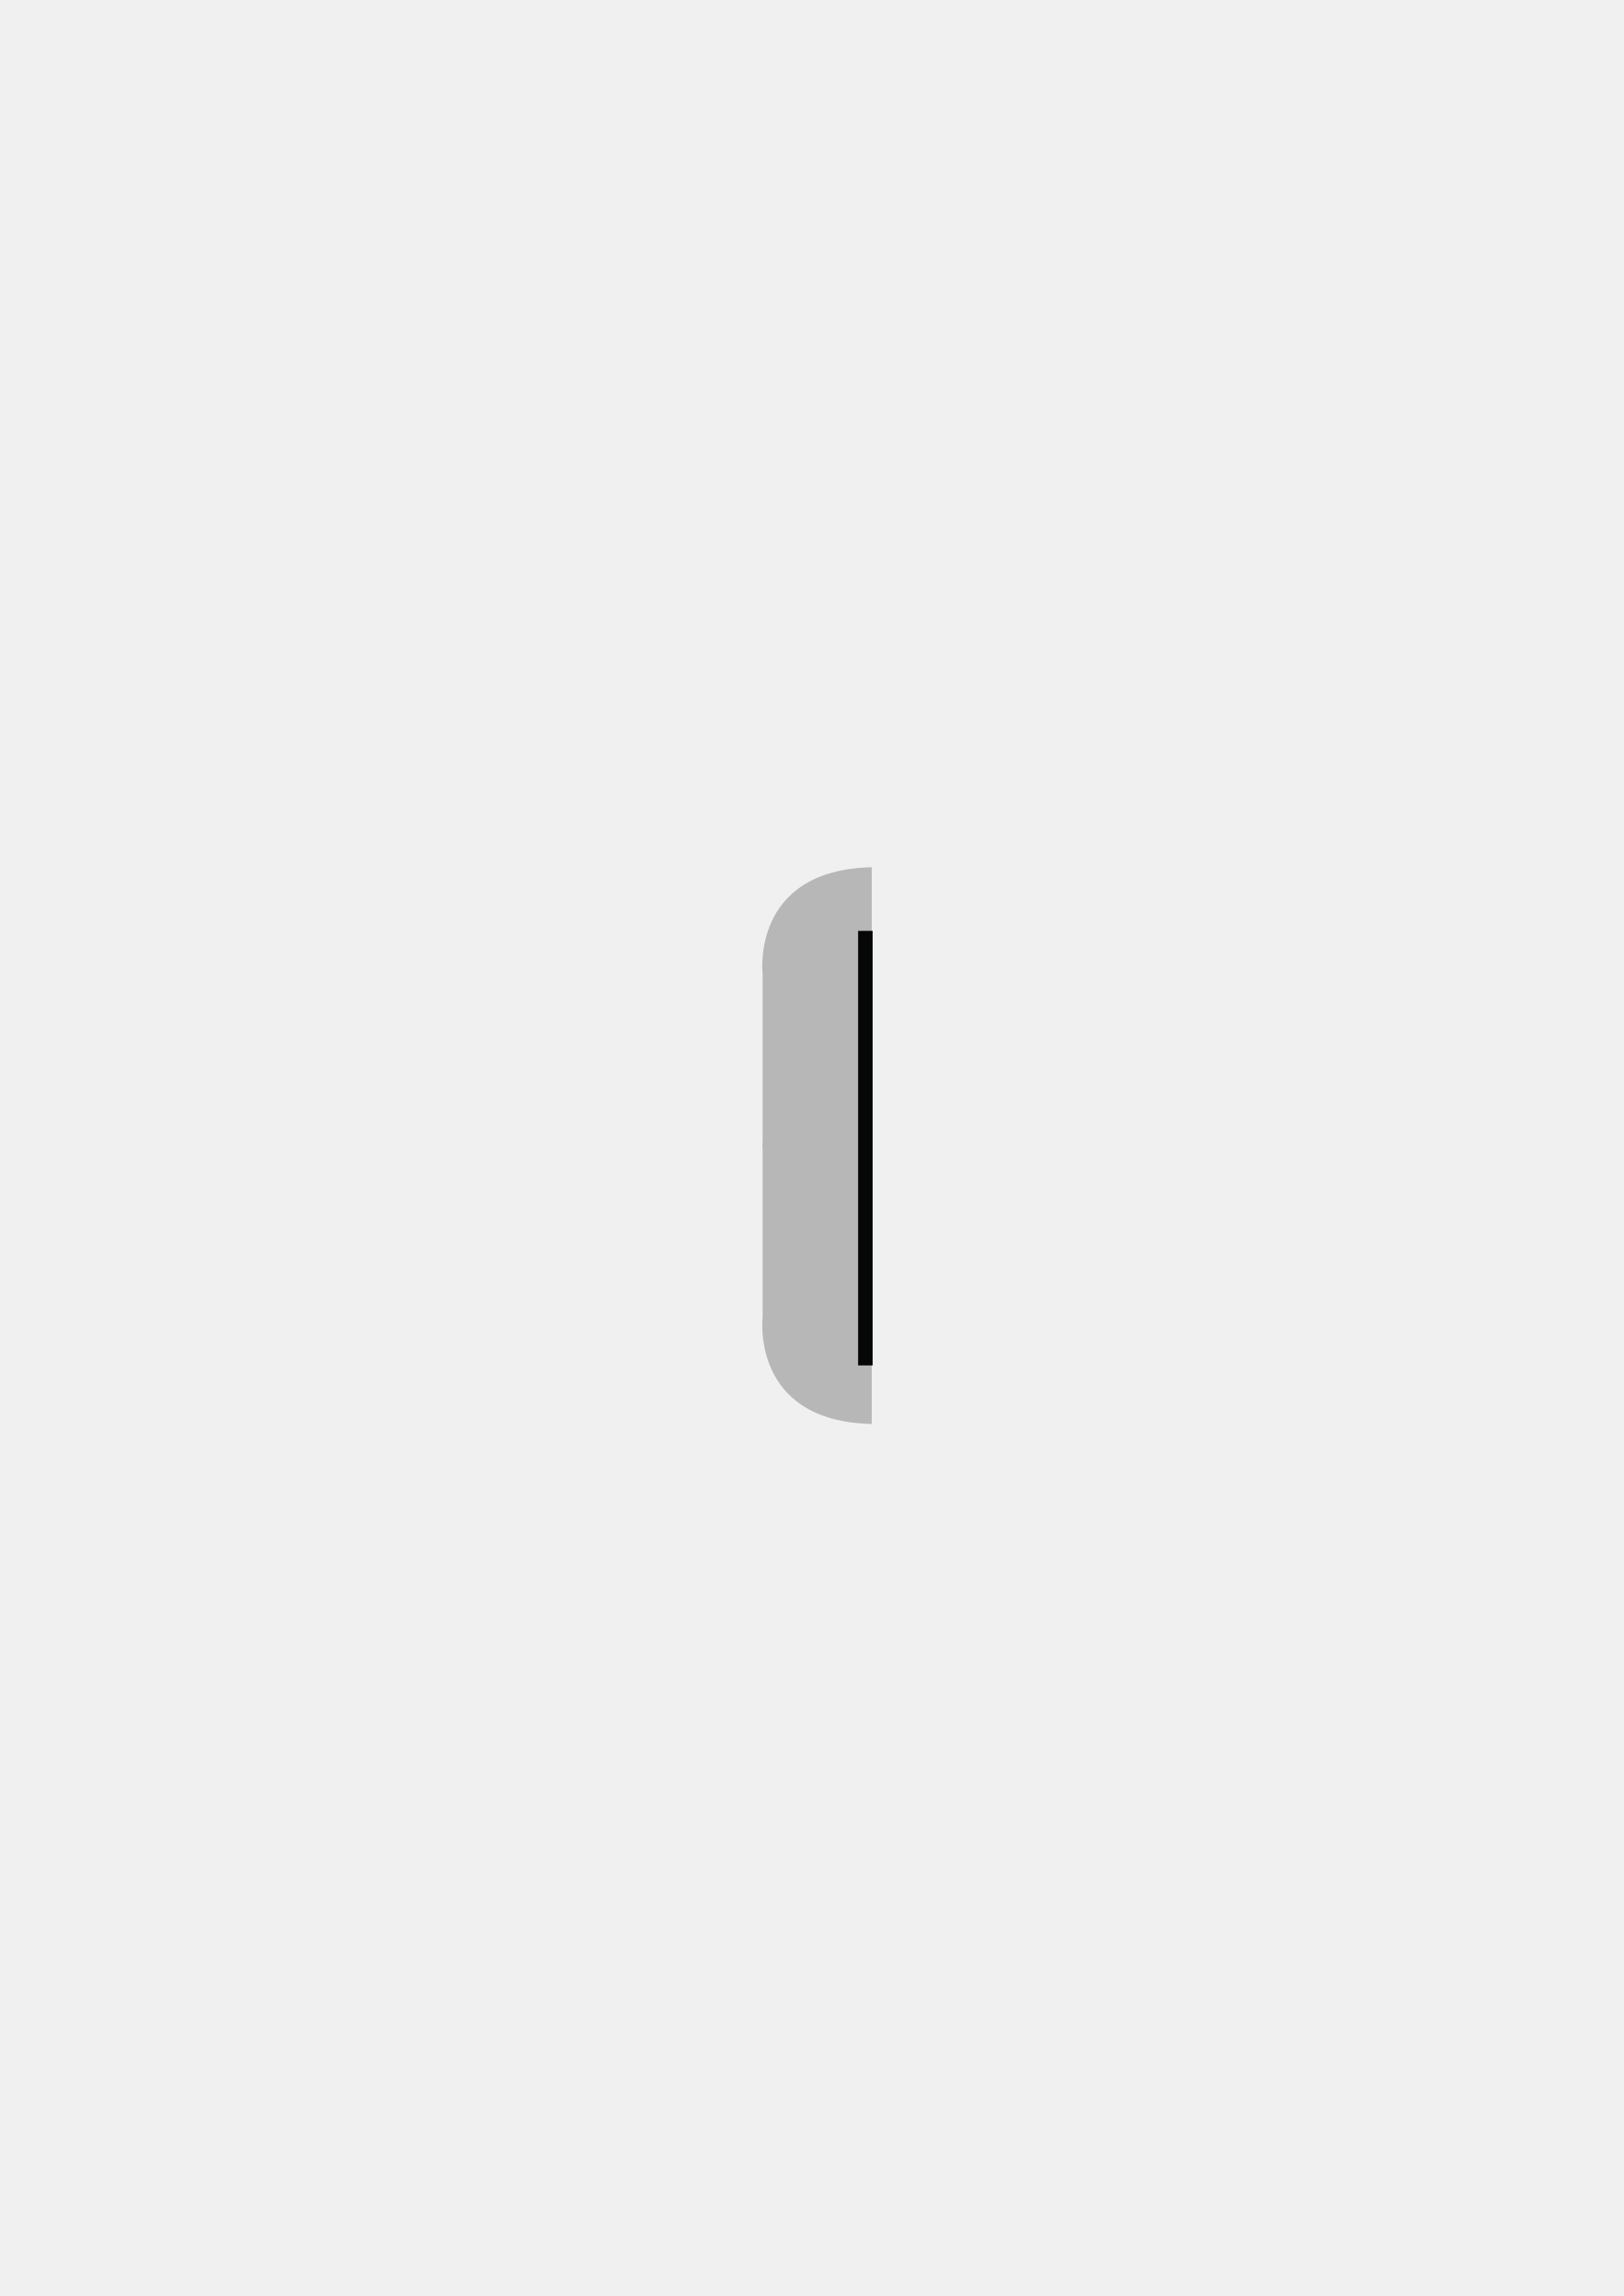
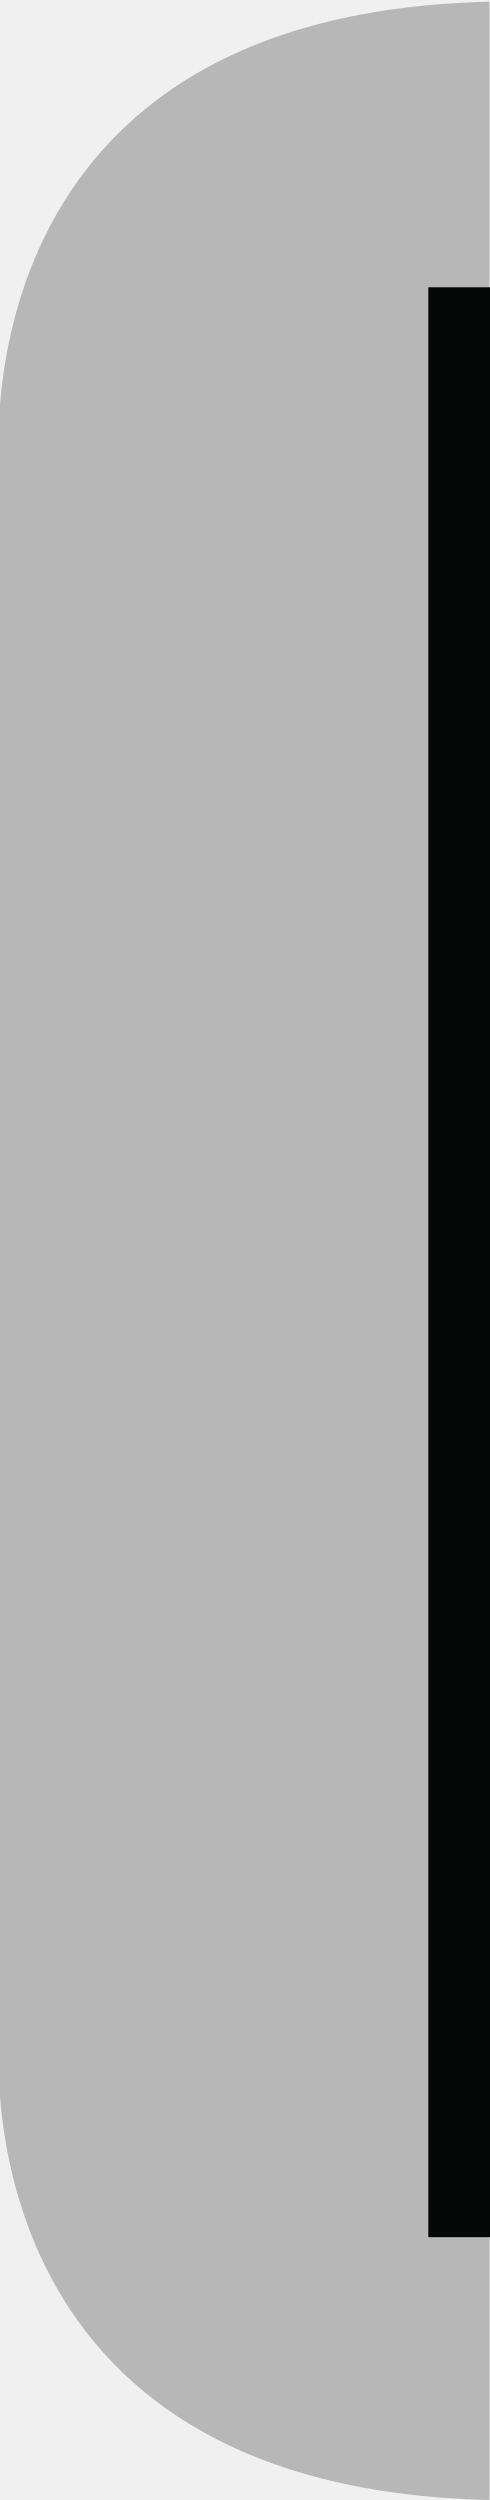
- <svg xmlns="http://www.w3.org/2000/svg" version="1.1" id="Layer_1" x="0px" y="0px" width="595.28px" height="841.89px" viewBox="0 0 595.28 841.89" enable-background="new 0 0 595.28 841.89" xml:space="preserve">
-   <path fill="#B7B7B7" d="M319.592,522.141V418.859h-40v63.949C279.592,482.808,274.926,521.141,319.592,522.141z" />
-   <path fill="#B7B7B7" d="M319.592,318v103.282h-40v-63.949C279.592,357.333,274.926,319,319.592,318z" />
-   <rect x="314.592" y="341.333" fill="#050606" width="5.333" height="159.333" />
+ <svg xmlns="http://www.w3.org/2000/svg" version="1.1" x="0px" y="0px" width="40px" height="204.282px" viewBox="0 0 40 204.282" enable-background="new 0 0 40 204.282" xml:space="preserve">
+   <g id="Layer_1" display="none">
+     <path display="inline" fill="#C9C9C9" d="M39.861,204.282V101h40v63.949C79.861,164.949,84.527,203.282,39.861,204.282z" />
+     <path display="inline" fill="#C9C9C9" d="M39.861,0v103.282h40V39.333C79.861,39.333,84.527,1,39.861,0z" />
+   </g>
+   <g id="Layer_3">
+     <path fill="#B7B7B7" d="M40,204.282V101H0l0,63.949C0,164.949-4.667,203.282,40,204.282z" />
+     <path fill="#B7B7B7" d="M40,0.141v103.282H0l0-63.949C0,39.474-4.667,1.141,40,0.141z" />
+     <rect x="35" y="23.474" fill="#050606" width="5.333" height="159.333" />
+   </g>
+   <g id="Layer_2" display="none">
+     <g id="Laag_2" display="inline">
+       <linearGradient id="SVGID_1_" gradientUnits="userSpaceOnUse" x1="-91.983" y1="39.097" x2="-91.983" y2="171.113">
+         <stop offset="0.5" style="stop-color:#00A9A9" />
+         <stop offset="0.5" style="stop-color:#00A39F" />
+       </linearGradient>
+       <path fill="url(#SVGID_1_)" d="M41.128,151.147v-7.01c-3.683-0.444-3.683-6.167,0-6.611v-6.434c-3.683-0.444-3.683-6.167,0-6.611    v-6.655c-10.249-1.154-18.414-10.028-18.414-20.499s8.164-19.39,18.414-20.499V71.37c-3.683-0.444-3.683-6.167,0-6.611v-6.655    c-4.082-0.133-4.082-6.478,0-6.655V45.99c-0.044,0-0.089,0-0.133,0c-4.304,0-4.304-6.655,0-6.655c0.044,0,0.089,0,0.133,0v-1.864    h-266.22v4.792c0.044,0,0.089,0,0.133,0c4.304,0,4.304,6.655,0,6.655c-0.044,0-0.089,0-0.133,0v4.881    c4.082,0.133,4.082,6.478,0,6.655v5.812c3.683,0.444,3.683,6.167,0,6.611v7.188c9.54,1.775,16.949,10.294,16.949,20.277    s-7.41,18.502-16.949,20.277v6.877c3.683,0.444,3.683,6.167,0,6.611v5.812c4.082,0.133,4.082,6.478,0,6.656v6.079    c3.683,0.444,3.683,6.167,0,6.611v11.314h266.22v-12.823C37.445,157.315,37.445,151.591,41.128,151.147z" />
+       <g>
+         <linearGradient id="SVGID_2_" gradientUnits="userSpaceOnUse" x1="-182.63" y1="70.993" x2="-173.623" y2="70.993">
+           <stop offset="0" style="stop-color:#00A9A9" />
+           <stop offset="1" style="stop-color:#00A39F" />
+         </linearGradient>
+         <path fill="url(#SVGID_2_)" d="M-175.176,69.107c0-0.044,0-0.089,0-0.133c0-0.044,0-0.044,0-0.089     c0-0.133,0.044-0.266,0.133-0.355s0.177-0.133,0.311-0.133c0.089,0,0.222,0.044,0.311,0.133c0.089,0.089,0.133,0.177,0.177,0.355     l0.577,2.041c0,0.044,0.044,0.089,0.044,0.133s0,0.089,0,0.133c0,0.089-0.044,0.177-0.133,0.222     c-0.089,0.044-0.177,0.089-0.311,0.089h-7.587v1.109c0,0.399-0.044,0.666-0.089,0.799c-0.044,0.133-0.177,0.177-0.399,0.177     c-0.177,0-0.311-0.044-0.355-0.133c-0.044-0.089-0.133-0.222-0.133-0.399V68.93c0-0.177,0.044-0.311,0.133-0.399     s0.222-0.133,0.355-0.133c0.177,0,0.311,0.044,0.399,0.177c0.089,0.133,0.089,0.355,0.089,0.799v1.154h6.789L-175.176,69.107z" />
+         <linearGradient id="SVGID_3_" gradientUnits="userSpaceOnUse" x1="-182.808" y1="79.268" x2="-173.579" y2="79.268">
+           <stop offset="0" style="stop-color:#00A9A9" />
+           <stop offset="1" style="stop-color:#00A39F" />
+         </linearGradient>
+         <path fill="url(#SVGID_3_)" d="M-178.415,80.865c-0.311-0.266-0.577-0.532-0.71-0.843c-0.177-0.311-0.222-0.621-0.222-0.976     c0-0.71,0.266-1.331,0.843-1.864c0.577-0.532,1.242-0.754,2.041-0.754c0.843,0,1.553,0.266,2.085,0.754     c0.532,0.488,0.799,1.109,0.799,1.908c0,0.887-0.355,1.642-1.109,2.174c-0.754,0.532-1.686,0.843-2.884,0.843     c-1.597,0-2.84-0.399-3.816-1.198c-0.932-0.799-1.42-1.908-1.42-3.239c0-0.444,0.044-0.71,0.089-0.843     c0.044-0.133,0.177-0.222,0.355-0.222c0.311,0,0.444,0.266,0.444,0.843c0,0.355,0.044,0.666,0.089,0.887     c0.133,0.71,0.488,1.331,1.109,1.775C-180.146,80.466-179.391,80.732-178.415,80.865z M-176.552,80.688     c0.577,0,1.021-0.133,1.375-0.444c0.355-0.311,0.532-0.71,0.532-1.154s-0.177-0.799-0.488-1.109     c-0.355-0.266-0.799-0.399-1.331-0.399c-0.577,0-1.021,0.133-1.375,0.444c-0.355,0.311-0.532,0.666-0.532,1.109     c0,0.444,0.177,0.799,0.488,1.109C-177.528,80.555-177.084,80.688-176.552,80.688z" />
+         <linearGradient id="SVGID_4_" gradientUnits="userSpaceOnUse" x1="-182.852" y1="87.787" x2="-173.623" y2="87.787">
+           <stop offset="0" style="stop-color:#00A9A9" />
+           <stop offset="1" style="stop-color:#00A39F" />
+         </linearGradient>
+         <path fill="url(#SVGID_4_)" d="M-182.852,87.787c0-0.887,0.399-1.553,1.242-2.085s1.952-0.754,3.372-0.754     c1.42,0,2.529,0.266,3.372,0.754s1.242,1.198,1.242,2.085s-0.399,1.553-1.242,2.085s-1.952,0.754-3.372,0.754     c-1.42,0-2.529-0.266-3.372-0.754C-182.409,89.34-182.852,88.674-182.852,87.787z M-174.644,87.787     c0-0.532-0.311-0.932-0.932-1.242s-1.509-0.444-2.662-0.444s-2.041,0.133-2.662,0.444c-0.621,0.311-0.932,0.71-0.932,1.242     s0.311,0.932,0.932,1.242c0.621,0.311,1.509,0.444,2.662,0.444s2.041-0.133,2.662-0.444     C-174.954,88.763-174.644,88.319-174.644,87.787z" />
+         <linearGradient id="SVGID_5_" gradientUnits="userSpaceOnUse" x1="-182.808" y1="96.306" x2="-173.579" y2="96.306">
+           <stop offset="0" style="stop-color:#00A9A9" />
+           <stop offset="1" style="stop-color:#00A39F" />
+         </linearGradient>
+         <path fill="url(#SVGID_5_)" d="M-178.415,97.903c-0.311-0.266-0.577-0.532-0.71-0.843c-0.177-0.311-0.222-0.621-0.222-0.976     c0-0.71,0.266-1.331,0.843-1.864s1.242-0.754,2.041-0.754c0.843,0,1.553,0.266,2.085,0.754s0.799,1.109,0.799,1.908     c0,0.887-0.355,1.642-1.109,2.174c-0.754,0.532-1.686,0.843-2.884,0.843c-1.597,0-2.84-0.399-3.816-1.198     c-0.932-0.799-1.42-1.908-1.42-3.239c0-0.444,0.044-0.71,0.089-0.843s0.177-0.222,0.355-0.222c0.311,0,0.444,0.266,0.444,0.843     c0,0.355,0.044,0.666,0.089,0.887c0.133,0.71,0.488,1.331,1.109,1.775C-180.146,97.504-179.391,97.77-178.415,97.903z      M-176.552,97.77c0.577,0,1.021-0.133,1.375-0.444c0.355-0.311,0.532-0.71,0.532-1.154c0-0.444-0.177-0.799-0.488-1.109     c-0.355-0.266-0.799-0.399-1.331-0.399c-0.577,0-1.021,0.133-1.375,0.444c-0.355,0.311-0.532,0.666-0.532,1.109     c0,0.444,0.177,0.799,0.488,1.109C-177.528,97.593-177.084,97.77-176.552,97.77z" />
+         <linearGradient id="SVGID_6_" gradientUnits="userSpaceOnUse" x1="-182.719" y1="104.581" x2="-173.756" y2="104.581">
+           <stop offset="0" style="stop-color:#00A9A9" />
+           <stop offset="1" style="stop-color:#00A39F" />
+         </linearGradient>
+         <path fill="url(#SVGID_6_)" d="M-182.63,102.429c0-0.266,0.044-0.444,0.133-0.532s0.266-0.177,0.444-0.177     c0.311,0,0.843,0.444,1.686,1.331l0.177,0.222c0.133,0.133,0.311,0.311,0.532,0.577c1.509,1.597,2.618,2.396,3.283,2.396     c0.488,0,0.887-0.133,1.198-0.444c0.311-0.266,0.444-0.666,0.444-1.109c0-0.311-0.044-0.577-0.177-0.843     c-0.133-0.266-0.266-0.488-0.488-0.621c-0.044-0.044-0.089-0.089-0.177-0.133c-0.311-0.177-0.444-0.355-0.444-0.577     c0-0.177,0.044-0.266,0.133-0.355s0.311-0.089,0.577-0.089c0.177,0,0.266,0,0.355,0.044s0.177,0.089,0.266,0.177     c0.266,0.311,0.532,0.666,0.666,1.109c0.177,0.444,0.266,0.887,0.266,1.331c0,0.754-0.266,1.42-0.754,1.908     c-0.488,0.532-1.109,0.754-1.819,0.754c-0.887,0-2.13-0.799-3.594-2.352c-0.355-0.399-0.666-0.71-0.887-0.932l-0.799-0.843v3.15     c0.177,0,0.355,0.089,0.444,0.177c0.089,0.089,0.177,0.222,0.177,0.355s-0.044,0.266-0.133,0.355s-0.222,0.133-0.399,0.133     c0,0-0.044,0-0.089,0s-0.044,0-0.089,0l-0.532-0.044c-0.133,0-0.266-0.044-0.355-0.133s-0.133-0.177-0.133-0.266v-4.57H-182.63z" />
+         <linearGradient id="SVGID_7_" gradientUnits="userSpaceOnUse" x1="-182.852" y1="113.344" x2="-173.623" y2="113.344">
+           <stop offset="0" style="stop-color:#00A9A9" />
+           <stop offset="1" style="stop-color:#00A39F" />
+         </linearGradient>
+         <path fill="url(#SVGID_7_)" d="M-182.852,113.344c0-0.887,0.399-1.553,1.242-2.085c0.843-0.532,1.952-0.754,3.372-0.754     c1.42,0,2.529,0.266,3.372,0.754c0.843,0.488,1.242,1.198,1.242,2.085c0,0.887-0.399,1.553-1.242,2.085     c-0.843,0.532-1.952,0.754-3.372,0.754c-1.42,0-2.529-0.266-3.372-0.754C-182.409,114.941-182.852,114.231-182.852,113.344z      M-174.644,113.344c0-0.532-0.311-0.932-0.932-1.242c-0.621-0.311-1.509-0.444-2.662-0.444s-2.041,0.133-2.662,0.444     c-0.621,0.311-0.932,0.71-0.932,1.242c0,0.532,0.311,0.932,0.932,1.242c0.621,0.311,1.509,0.444,2.662,0.444     s2.041-0.133,2.662-0.444C-174.954,114.32-174.644,113.921-174.644,113.344z" />
+         <linearGradient id="SVGID_8_" gradientUnits="userSpaceOnUse" x1="-182.63" y1="122.085" x2="-173.623" y2="122.085">
+           <stop offset="0" style="stop-color:#00A9A9" />
+           <stop offset="1" style="stop-color:#00A39F" />
+         </linearGradient>
+         <path fill="url(#SVGID_8_)" d="M-175.176,120.221c0-0.044,0-0.089,0-0.133s0-0.044,0-0.089c0-0.133,0.044-0.266,0.133-0.355     c0.089-0.089,0.177-0.133,0.311-0.133c0.089,0,0.222,0.044,0.311,0.133c0.089,0.089,0.133,0.177,0.177,0.355l0.577,2.041     c0,0.044,0.044,0.089,0.044,0.133s0,0.089,0,0.133c0,0.089-0.044,0.177-0.133,0.222s-0.177,0.089-0.311,0.089h-7.587v1.109     c0,0.399-0.044,0.666-0.089,0.799c-0.044,0.133-0.177,0.177-0.399,0.177c-0.177,0-0.311-0.044-0.355-0.133     c-0.044-0.089-0.133-0.222-0.133-0.399v-4.171c0-0.177,0.044-0.311,0.133-0.399c0.089-0.089,0.222-0.133,0.355-0.133     c0.177,0,0.311,0.044,0.399,0.177c0.089,0.133,0.089,0.355,0.089,0.799v1.154h6.789L-175.176,120.221z" />
+         <linearGradient id="SVGID_9_" gradientUnits="userSpaceOnUse" x1="-182.63" y1="130.626" x2="-173.623" y2="130.626">
+           <stop offset="0" style="stop-color:#00A9A9" />
+           <stop offset="1" style="stop-color:#00A39F" />
+         </linearGradient>
+         <path fill="url(#SVGID_9_)" d="M-175.176,128.74c0-0.044,0-0.089,0-0.133s0-0.044,0-0.089c0-0.133,0.044-0.266,0.133-0.355     s0.177-0.133,0.311-0.133c0.089,0,0.222,0.044,0.311,0.133c0.089,0.089,0.133,0.177,0.177,0.355l0.577,2.041     c0,0.044,0.044,0.089,0.044,0.133s0,0.089,0,0.133c0,0.089-0.044,0.177-0.133,0.222s-0.177,0.089-0.311,0.089h-7.587v1.109     c0,0.399-0.044,0.666-0.089,0.799c-0.044,0.133-0.177,0.177-0.399,0.177c-0.177,0-0.311-0.044-0.355-0.133     c-0.044-0.089-0.133-0.222-0.133-0.399v-4.126c0-0.177,0.044-0.311,0.133-0.399c0.089-0.089,0.222-0.133,0.355-0.133     c0.177,0,0.311,0.044,0.399,0.177c0.089,0.133,0.089,0.355,0.089,0.799v1.154h6.789L-175.176,128.74z" />
+       </g>
+       <g>
+         <linearGradient id="SVGID_10_" gradientUnits="userSpaceOnUse" x1="-10.209" y1="130.182" x2="-1.29" y2="130.182">
+           <stop offset="0" style="stop-color:#00A9A9" />
+           <stop offset="1" style="stop-color:#00A39F" />
+         </linearGradient>
+         <path fill="url(#SVGID_10_)" d="M-8.656,132.068c0,0.044,0,0.089,0,0.133s0,0.044,0,0.089c0,0.133-0.044,0.266-0.133,0.355     c-0.089,0.089-0.177,0.133-0.311,0.133c-0.089,0-0.222-0.044-0.311-0.133c-0.089-0.089-0.133-0.177-0.177-0.355l-0.577-2.041     c0-0.044-0.044-0.089-0.044-0.133s0-0.089,0-0.133c0-0.089,0.044-0.177,0.133-0.222c0.089-0.044,0.177-0.089,0.311-0.089h7.499     v-1.109c0-0.399,0.044-0.666,0.089-0.799c0.089-0.089,0.177-0.177,0.399-0.177c0.177,0,0.311,0.044,0.355,0.133     c0.044,0.089,0.133,0.222,0.133,0.399v4.126c0,0.177-0.044,0.311-0.133,0.399c-0.089,0.089-0.222,0.133-0.355,0.133     c-0.177,0-0.311-0.044-0.399-0.177c-0.089-0.089-0.089-0.355-0.089-0.799v-1.154h-6.789L-8.656,132.068z" />
+         <linearGradient id="SVGID_11_" gradientUnits="userSpaceOnUse" x1="-10.209" y1="121.907" x2="-0.98" y2="121.907">
+           <stop offset="0" style="stop-color:#00A9A9" />
+           <stop offset="1" style="stop-color:#00A39F" />
+         </linearGradient>
+         <path fill="url(#SVGID_11_)" d="M-5.372,120.31c0.311,0.266,0.577,0.532,0.71,0.843c0.177,0.311,0.222,0.621,0.222,0.976     c0,0.71-0.266,1.331-0.843,1.864c-0.532,0.532-1.242,0.754-2.041,0.754c-0.843,0-1.553-0.266-2.085-0.754     c-0.532-0.488-0.799-1.109-0.799-1.908c0-0.887,0.355-1.642,1.109-2.174c0.71-0.577,1.686-0.843,2.884-0.843     c1.597,0,2.84,0.399,3.816,1.198c0.932,0.799,1.42,1.908,1.42,3.239c0,0.444-0.044,0.71-0.089,0.843     c-0.044,0.133-0.177,0.222-0.355,0.222c-0.311,0-0.444-0.266-0.444-0.843c0-0.355-0.044-0.666-0.089-0.887     c-0.133-0.71-0.488-1.331-1.109-1.775C-3.642,120.709-4.44,120.443-5.372,120.31z M-7.236,120.443     c-0.577,0-1.021,0.133-1.375,0.444c-0.355,0.311-0.532,0.71-0.532,1.154s0.177,0.799,0.488,1.109     c0.355,0.266,0.799,0.399,1.331,0.399c0.577,0,1.021-0.133,1.375-0.444c0.355-0.311,0.532-0.666,0.532-1.109     s-0.177-0.799-0.488-1.109C-6.304,120.621-6.748,120.443-7.236,120.443z" />
+         <linearGradient id="SVGID_12_" gradientUnits="userSpaceOnUse" x1="-10.209" y1="113.388" x2="-0.98" y2="113.388">
+           <stop offset="0" style="stop-color:#00A9A9" />
+           <stop offset="1" style="stop-color:#00A39F" />
+         </linearGradient>
+         <path fill="url(#SVGID_12_)" d="M-0.98,113.388c0,0.887-0.399,1.553-1.242,2.085c-0.843,0.532-1.952,0.754-3.372,0.754     s-2.529-0.266-3.372-0.754c-0.843-0.488-1.242-1.198-1.242-2.085c0-0.887,0.399-1.553,1.242-2.085     c0.843-0.532,1.952-0.754,3.372-0.754s2.529,0.266,3.372,0.754C-1.379,111.791-0.98,112.501-0.98,113.388z M-9.188,113.388     c0,0.532,0.311,0.932,0.932,1.242c0.621,0.311,1.509,0.444,2.662,0.444s2.041-0.133,2.662-0.444     C-2.311,114.32-2,113.921-2,113.388c0-0.532-0.311-0.932-0.932-1.242c-0.621-0.311-1.509-0.444-2.662-0.444     s-2.041,0.133-2.662,0.444C-8.877,112.412-9.188,112.856-9.188,113.388z" />
+         <linearGradient id="SVGID_13_" gradientUnits="userSpaceOnUse" x1="-10.031" y1="104.869" x2="-0.891" y2="104.869">
+           <stop offset="0" style="stop-color:#00A9A9" />
+           <stop offset="1" style="stop-color:#00A39F" />
+         </linearGradient>
+         <path fill="url(#SVGID_13_)" d="M-5.727,106.511c-0.311-0.266-0.577-0.532-0.71-0.843c-0.177-0.311-0.222-0.621-0.222-1.021     c0-0.71,0.266-1.331,0.843-1.864c0.532-0.532,1.242-0.754,2.041-0.754c0.843,0,1.553,0.266,2.085,0.754     c0.532,0.488,0.799,1.109,0.799,1.908c0,0.932-0.355,1.642-1.065,2.174s-1.686,0.843-2.884,0.843     c-1.553,0-2.84-0.399-3.771-1.198c-0.976-0.799-1.42-1.864-1.42-3.195c0-0.444,0.044-0.754,0.089-0.887     c0.044-0.133,0.177-0.222,0.355-0.222c0.311,0,0.444,0.266,0.444,0.799c0,0.355,0.044,0.666,0.089,0.887     c0.133,0.71,0.488,1.331,1.109,1.775C-7.325,106.112-6.703,106.378-5.727,106.511z M-3.908,106.334     c0.577,0,1.021-0.133,1.375-0.444C-2.178,105.579-2,105.224-2,104.736c0-0.444-0.177-0.799-0.488-1.109     c-0.355-0.266-0.799-0.444-1.331-0.444c-0.577,0-1.021,0.133-1.375,0.444c-0.355,0.311-0.532,0.666-0.532,1.154     c0,0.444,0.177,0.799,0.488,1.109C-4.84,106.2-4.44,106.334-3.908,106.334z" />
+         <linearGradient id="SVGID_14_" gradientUnits="userSpaceOnUse" x1="-10.075" y1="96.572" x2="-1.113" y2="96.572">
+           <stop offset="0" style="stop-color:#00A9A9" />
+           <stop offset="1" style="stop-color:#00A39F" />
+         </linearGradient>
+         <path fill="url(#SVGID_14_)" d="M-1.201,98.746c0,0.266-0.044,0.444-0.133,0.532c-0.089,0.133-0.266,0.177-0.444,0.177     c-0.311,0-0.843-0.444-1.686-1.331l-0.177-0.222c-0.133-0.133-0.311-0.311-0.532-0.577c-1.509-1.597-2.618-2.396-3.283-2.396     c-0.488,0-0.887,0.133-1.198,0.444c-0.311,0.266-0.444,0.666-0.444,1.109c0,0.311,0.044,0.577,0.177,0.843     c0.133,0.266,0.266,0.488,0.488,0.621c0.044,0.044,0.089,0.089,0.177,0.133c0.311,0.177,0.444,0.355,0.444,0.577     c0,0.177-0.044,0.266-0.133,0.355s-0.311,0.089-0.577,0.089c-0.177,0-0.266,0-0.355-0.044s-0.177-0.089-0.266-0.177     c-0.266-0.311-0.532-0.666-0.666-1.109c-0.177-0.444-0.266-0.887-0.266-1.331c0-0.754,0.266-1.42,0.754-1.908     c0.488-0.532,1.109-0.754,1.819-0.754c0.887,0,2.13,0.799,3.594,2.352c0.355,0.399,0.666,0.71,0.887,0.932l0.799,0.843v-3.195     c-0.177,0-0.355-0.089-0.444-0.177c-0.089-0.089-0.177-0.222-0.177-0.355s0.044-0.266,0.133-0.355     c0.089-0.089,0.222-0.133,0.399-0.133c0,0,0.044,0,0.089,0s0.044,0,0.089,0l0.532,0.044c0.133,0,0.266,0.044,0.355,0.133     c0.089,0.089,0.133,0.177,0.133,0.266v4.614H-1.201z" />
+         <linearGradient id="SVGID_15_" gradientUnits="userSpaceOnUse" x1="-10.209" y1="87.787" x2="-0.98" y2="87.787">
+           <stop offset="0" style="stop-color:#00A9A9" />
+           <stop offset="1" style="stop-color:#00A39F" />
+         </linearGradient>
+         <path fill="url(#SVGID_15_)" d="M-0.98,87.787c0,0.887-0.399,1.553-1.242,2.085s-1.952,0.754-3.372,0.754     s-2.529-0.266-3.372-0.754s-1.242-1.198-1.242-2.085s0.399-1.553,1.242-2.085s1.952-0.754,3.372-0.754s2.529,0.266,3.372,0.754     S-0.98,86.944-0.98,87.787z M-9.188,87.787c0,0.532,0.311,0.932,0.932,1.242s1.509,0.444,2.662,0.444s2.041-0.133,2.662-0.444     C-2.311,88.719-2,88.319-2,87.787s-0.311-0.932-0.932-1.242c-0.621-0.311-1.509-0.444-2.662-0.444s-2.041,0.133-2.662,0.444     C-8.877,86.855-9.188,87.254-9.188,87.787z" />
+         <linearGradient id="SVGID_16_" gradientUnits="userSpaceOnUse" x1="-10.209" y1="79.068" x2="-1.29" y2="79.068">
+           <stop offset="0" style="stop-color:#00A9A9" />
+           <stop offset="1" style="stop-color:#00A39F" />
+         </linearGradient>
+         <path fill="url(#SVGID_16_)" d="M-8.656,80.954c0,0.044,0,0.089,0,0.133c0,0.044,0,0.044,0,0.089     c0,0.133-0.044,0.266-0.133,0.355c-0.089,0.089-0.177,0.133-0.311,0.133c-0.089,0-0.222-0.044-0.311-0.133     c-0.089-0.089-0.133-0.177-0.177-0.355l-0.577-2.041c0-0.044-0.044-0.089-0.044-0.133s0-0.089,0-0.133     c0-0.089,0.044-0.177,0.133-0.222c0.089-0.044,0.177-0.089,0.311-0.089h7.499v-1.109c0-0.399,0.044-0.666,0.089-0.799     c0.089-0.089,0.177-0.177,0.399-0.177c0.177,0,0.311,0.044,0.355,0.133c0.044,0.089,0.133,0.222,0.133,0.399v4.126     c0,0.177-0.044,0.311-0.133,0.399c-0.089,0.089-0.222,0.133-0.355,0.133c-0.177,0-0.311-0.044-0.399-0.177     c-0.089-0.089-0.089-0.355-0.089-0.799v-1.065h-6.789L-8.656,80.954z" />
+         <linearGradient id="SVGID_17_" gradientUnits="userSpaceOnUse" x1="-10.164" y1="70.926" x2="-1.202" y2="70.926">
+           <stop offset="0" style="stop-color:#00A9A9" />
+           <stop offset="1" style="stop-color:#00A39F" />
+         </linearGradient>
+         <path fill="url(#SVGID_17_)" d="M-1.201,70.926c0,0.222-0.044,0.355-0.089,0.444c-0.089,0.089-0.222,0.133-0.399,0.133     s-0.266-0.044-0.355-0.133c-0.089-0.089-0.133-0.222-0.133-0.399v-0.799h-1.154v3.239c0,0.133-0.044,0.222-0.089,0.266     c-0.089,0.044-0.177,0.089-0.311,0.089h-0.488c-0.177,0-0.399-0.089-0.577-0.222C-4.84,73.5-4.884,73.5-4.884,73.5l-5.014-2.884     c-0.133-0.044-0.177-0.133-0.222-0.177s-0.044-0.089-0.044-0.177c0-0.044,0-0.089,0-0.133v-0.044l0.089-0.71     c0-0.044,0.044-0.133,0.089-0.177c0.044-0.044,0.133-0.044,0.266-0.044h5.28v-0.355c0-0.089-0.044-0.177-0.133-0.222     c-0.089-0.044-0.133-0.133-0.133-0.177c0-0.089,0.044-0.177,0.089-0.222c0.044-0.044,0.133-0.089,0.266-0.089     c0.044,0,0.089,0,0.133,0s0.089,0,0.089,0.044l0.266,0.044c0.177,0.044,0.266,0.089,0.355,0.133     c0.044,0.044,0.089,0.177,0.089,0.311v0.577h1.154v-0.222c0-0.311,0.044-0.488,0.089-0.621c0.089-0.089,0.177-0.177,0.355-0.177     s0.311,0.044,0.355,0.133c0.089,0.089,0.133,0.222,0.133,0.399v2.219H-1.201z M-4.396,70.172h-4.703l4.703,2.618V70.172z" />
+       </g>
+     </g>
+     <g id="Laag_3" display="inline">
+       <path fill="none" stroke="#FFFFFF" stroke-width="3.131" stroke-miterlimit="10" d="M8.072,145.956    c0,2.928-2.396,5.324-5.324,5.324h-191.235c-2.928,0-5.324-2.396-5.324-5.324v-88.74c0-2.928,2.396-5.324,5.324-5.324H2.747    c2.928,0,5.324,2.396,5.324,5.324V145.956z" />
+       <line fill="none" stroke="#FFFFFF" stroke-width="2.683" stroke-miterlimit="10" x1="-162.974" y1="52.113" x2="-162.974" y2="151.502" />
+       <line fill="none" stroke="#FFFFFF" stroke-width="2.683" stroke-miterlimit="10" x1="-20.103" y1="52.113" x2="-20.103" y2="151.502" />
+       <rect x="-198.092" y="88.971" fill="none" width="214" height="35.5" />
+       <text transform="matrix(1 0 0 1 -139.3537 116.2711)" fill="#FFFFFF" font-family="'BebasNeue'" font-size="39">KERM.IS</text>
+       <line fill="none" stroke="#FFFFFF" stroke-miterlimit="10" x1="-153.877" y1="77.141" x2="-29.592" y2="77.141" />
+       <line fill="none" stroke="#FFFFFF" stroke-miterlimit="10" x1="-153.877" y1="129.141" x2="-29.592" y2="129.141" />
+     </g>
+   </g>
</svg>
